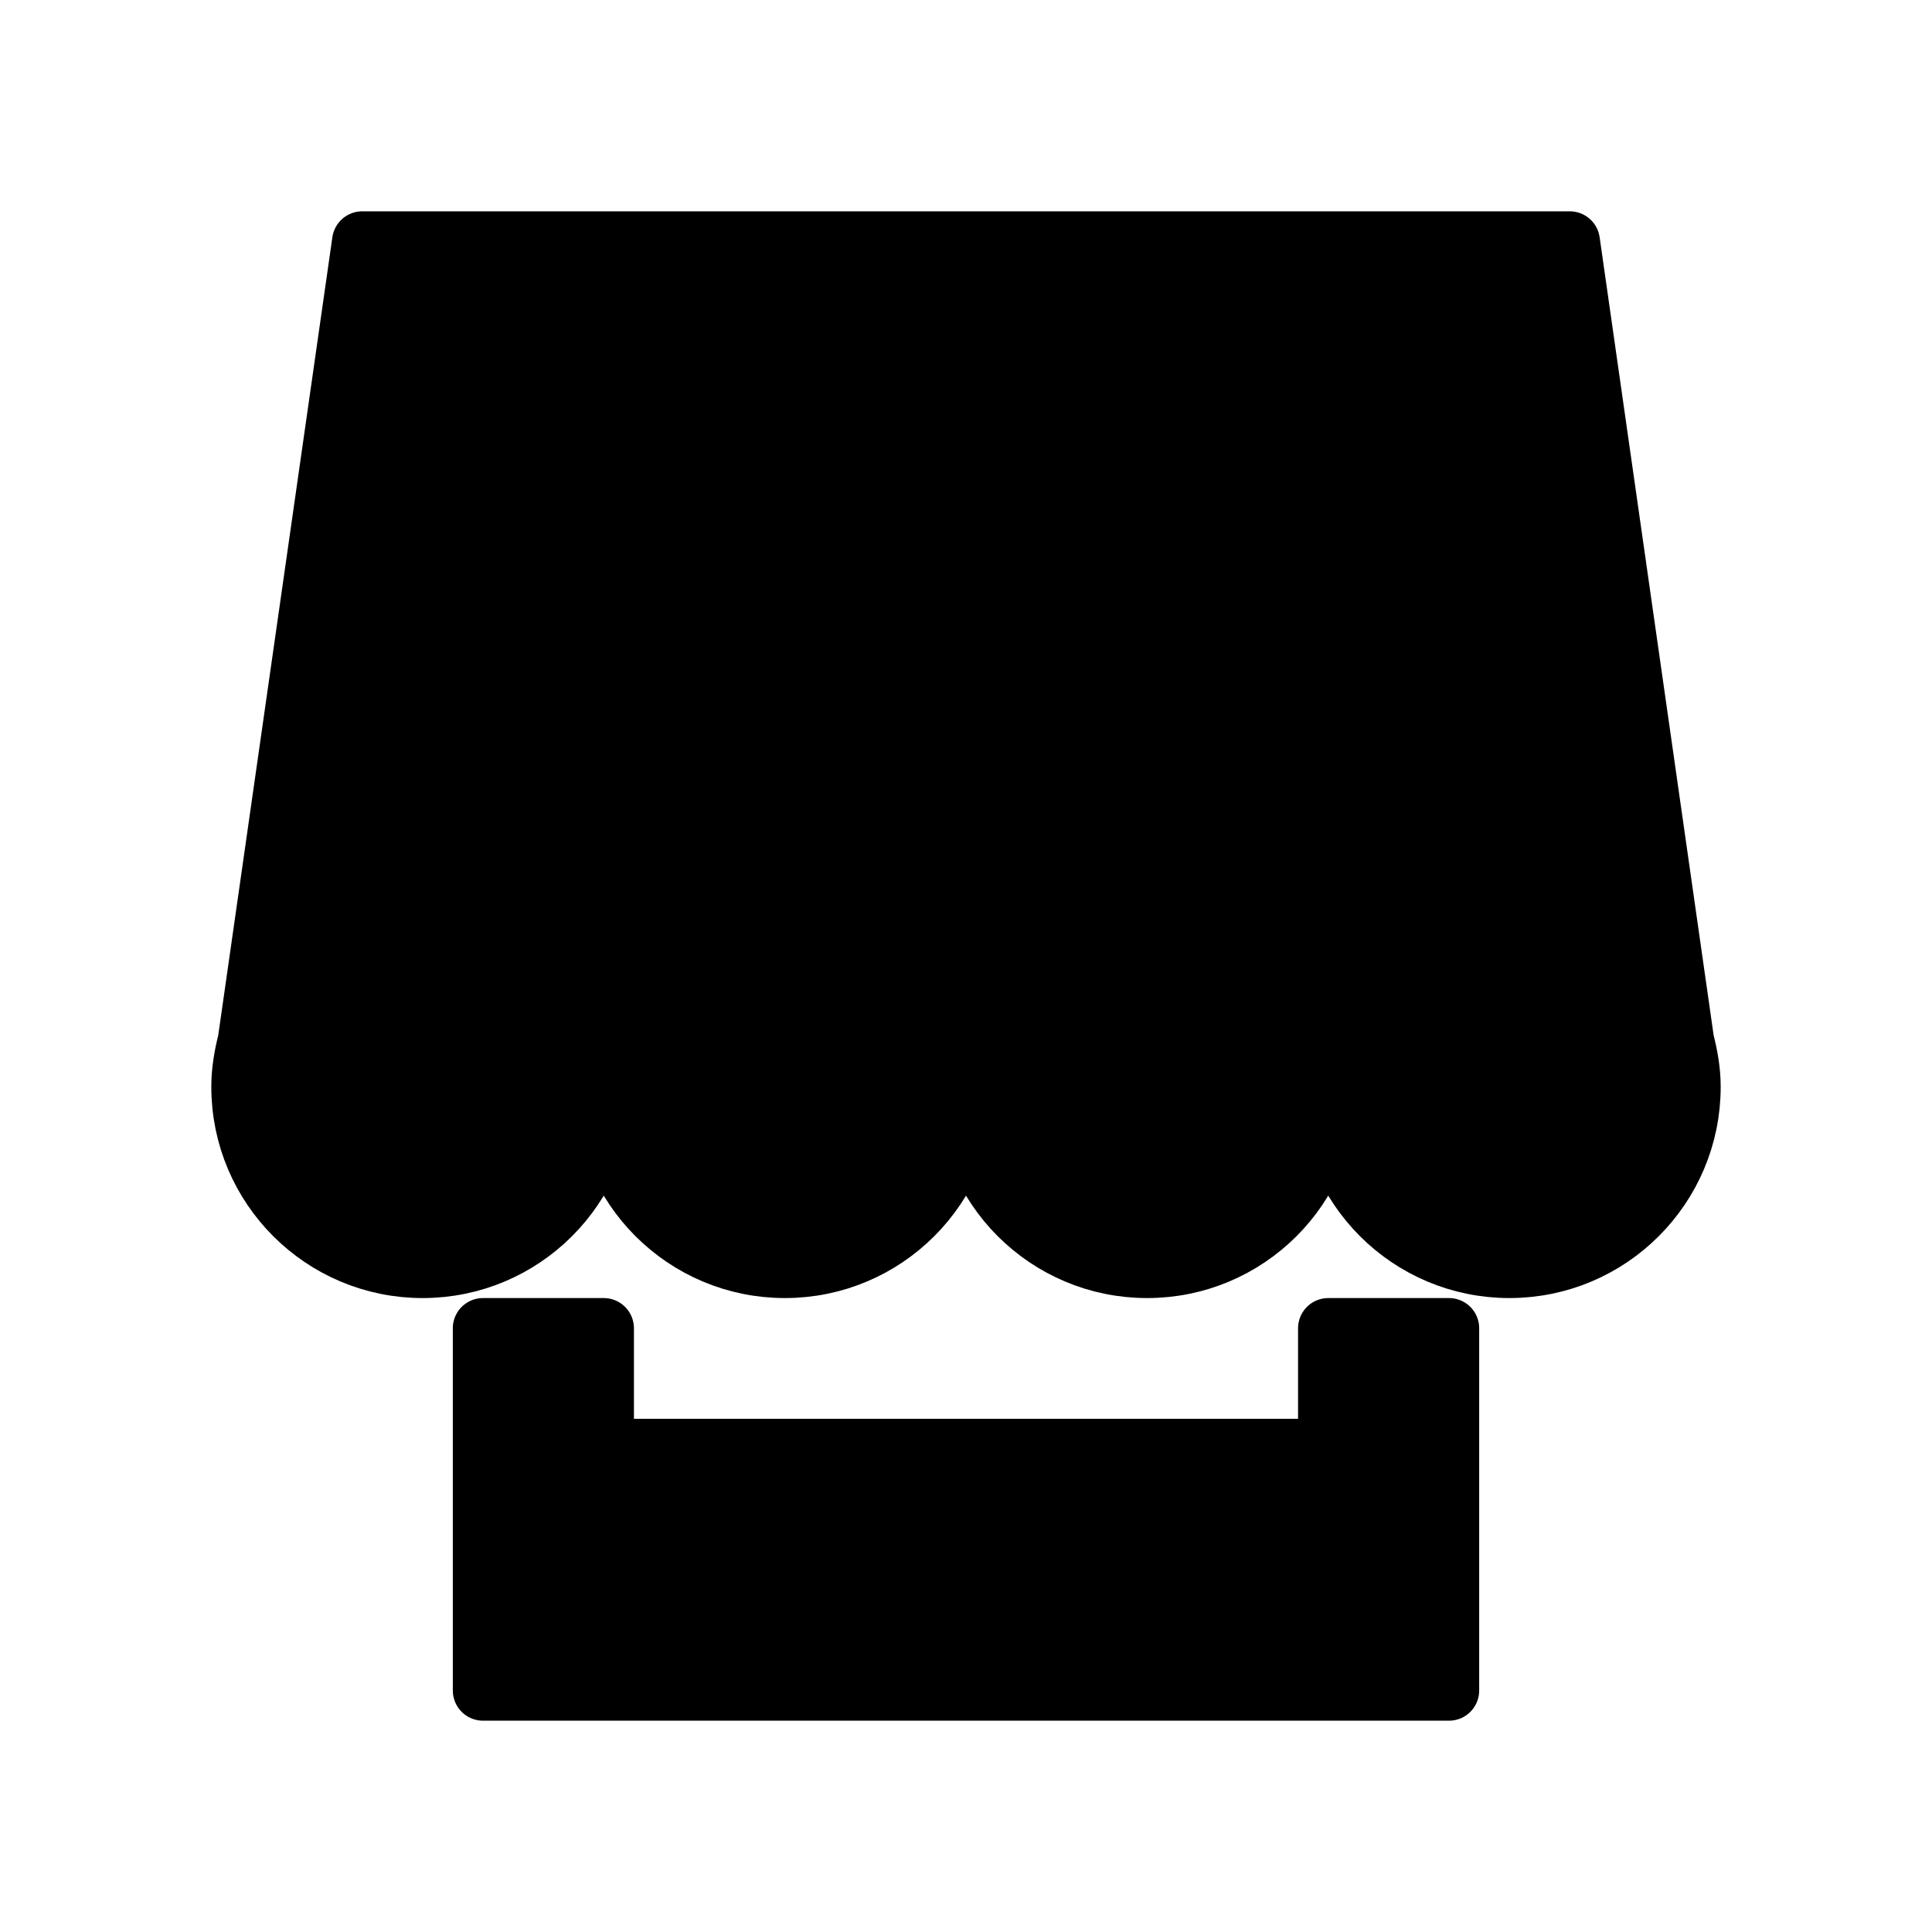
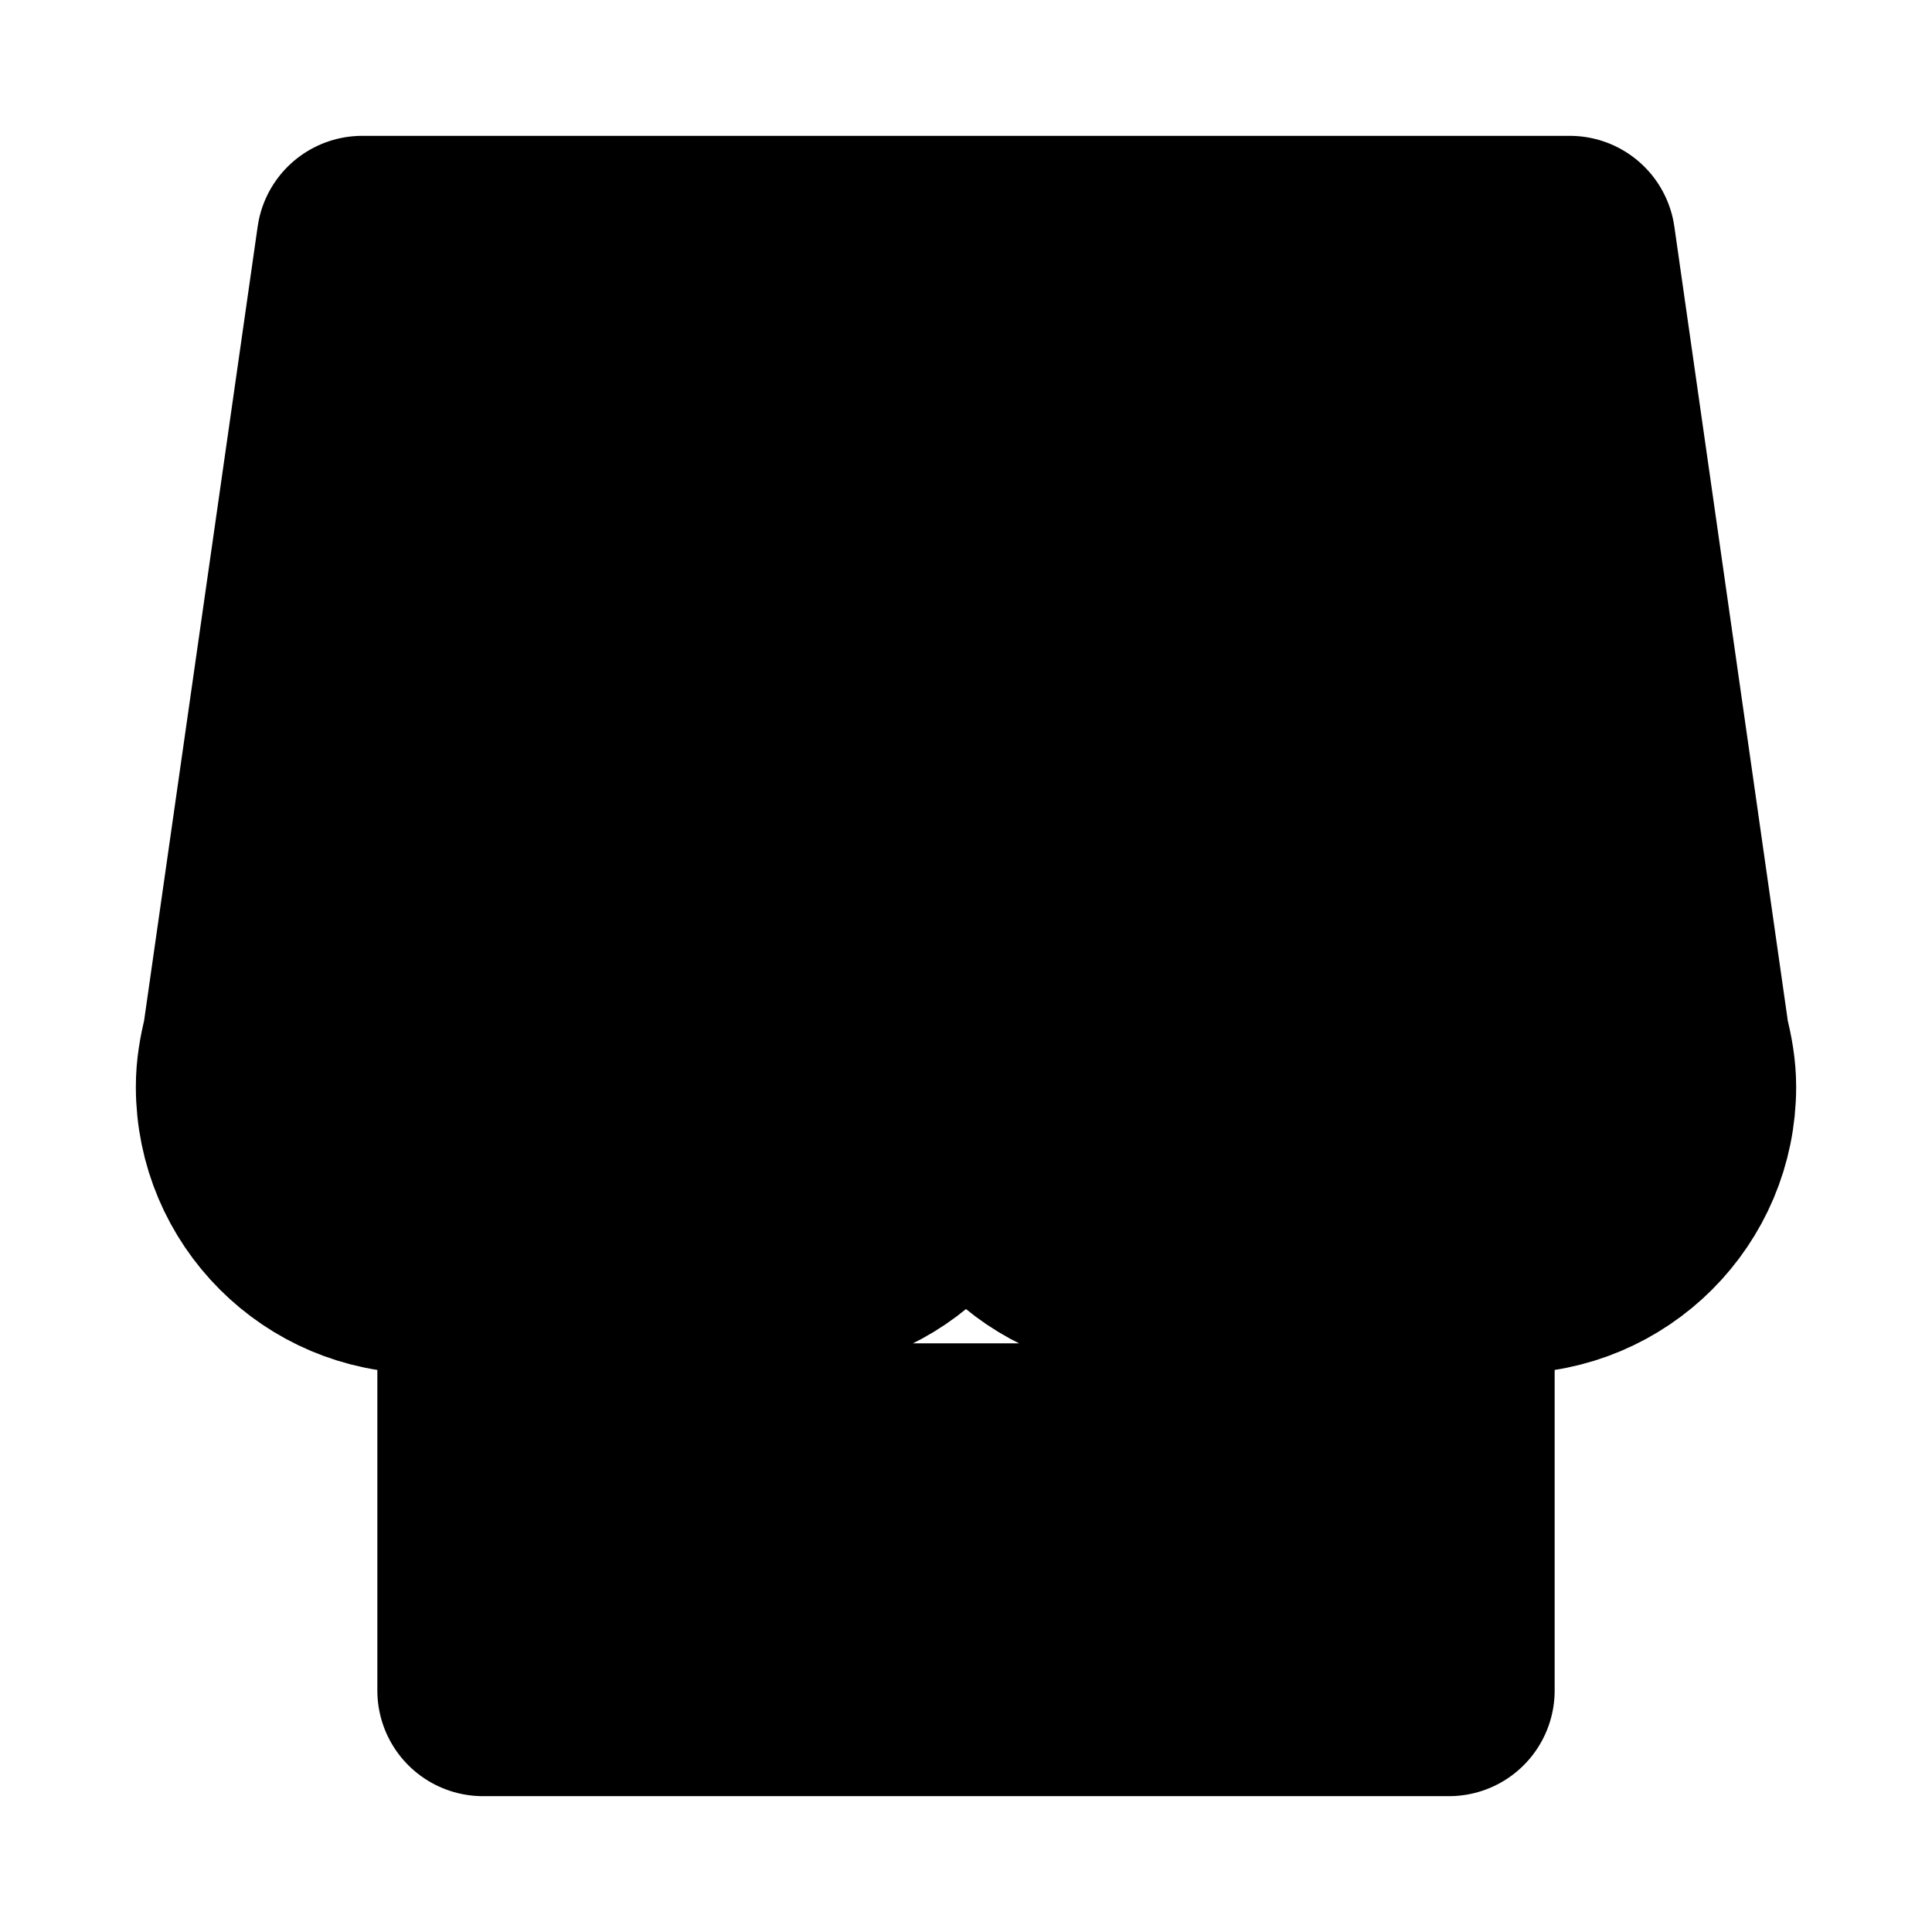
- <svg xmlns="http://www.w3.org/2000/svg" stroke-linejoin="round" stroke-linecap="round" stroke-width="32" stroke="currentColor" viewBox="0 0 1024 1024">
+ <svg xmlns="http://www.w3.org/2000/svg" stroke-linejoin="round" stroke-linecap="round" stroke-width="112" stroke="currentColor" viewBox="0 0 1024 1024">
  <path fill="currentColor" d="M704 704h64v192H256V704h64v64h384zm188.544-152.192C894.528 559.616 896 567.616 896 576a96 96 0 1 1-192 0 96 96 0 1 1-192 0 96 96 0 1 1-192 0 96 96 0 1 1-192 0c0-8.384 1.408-16.384 3.392-24.192L192 128h640z" />
</svg>
